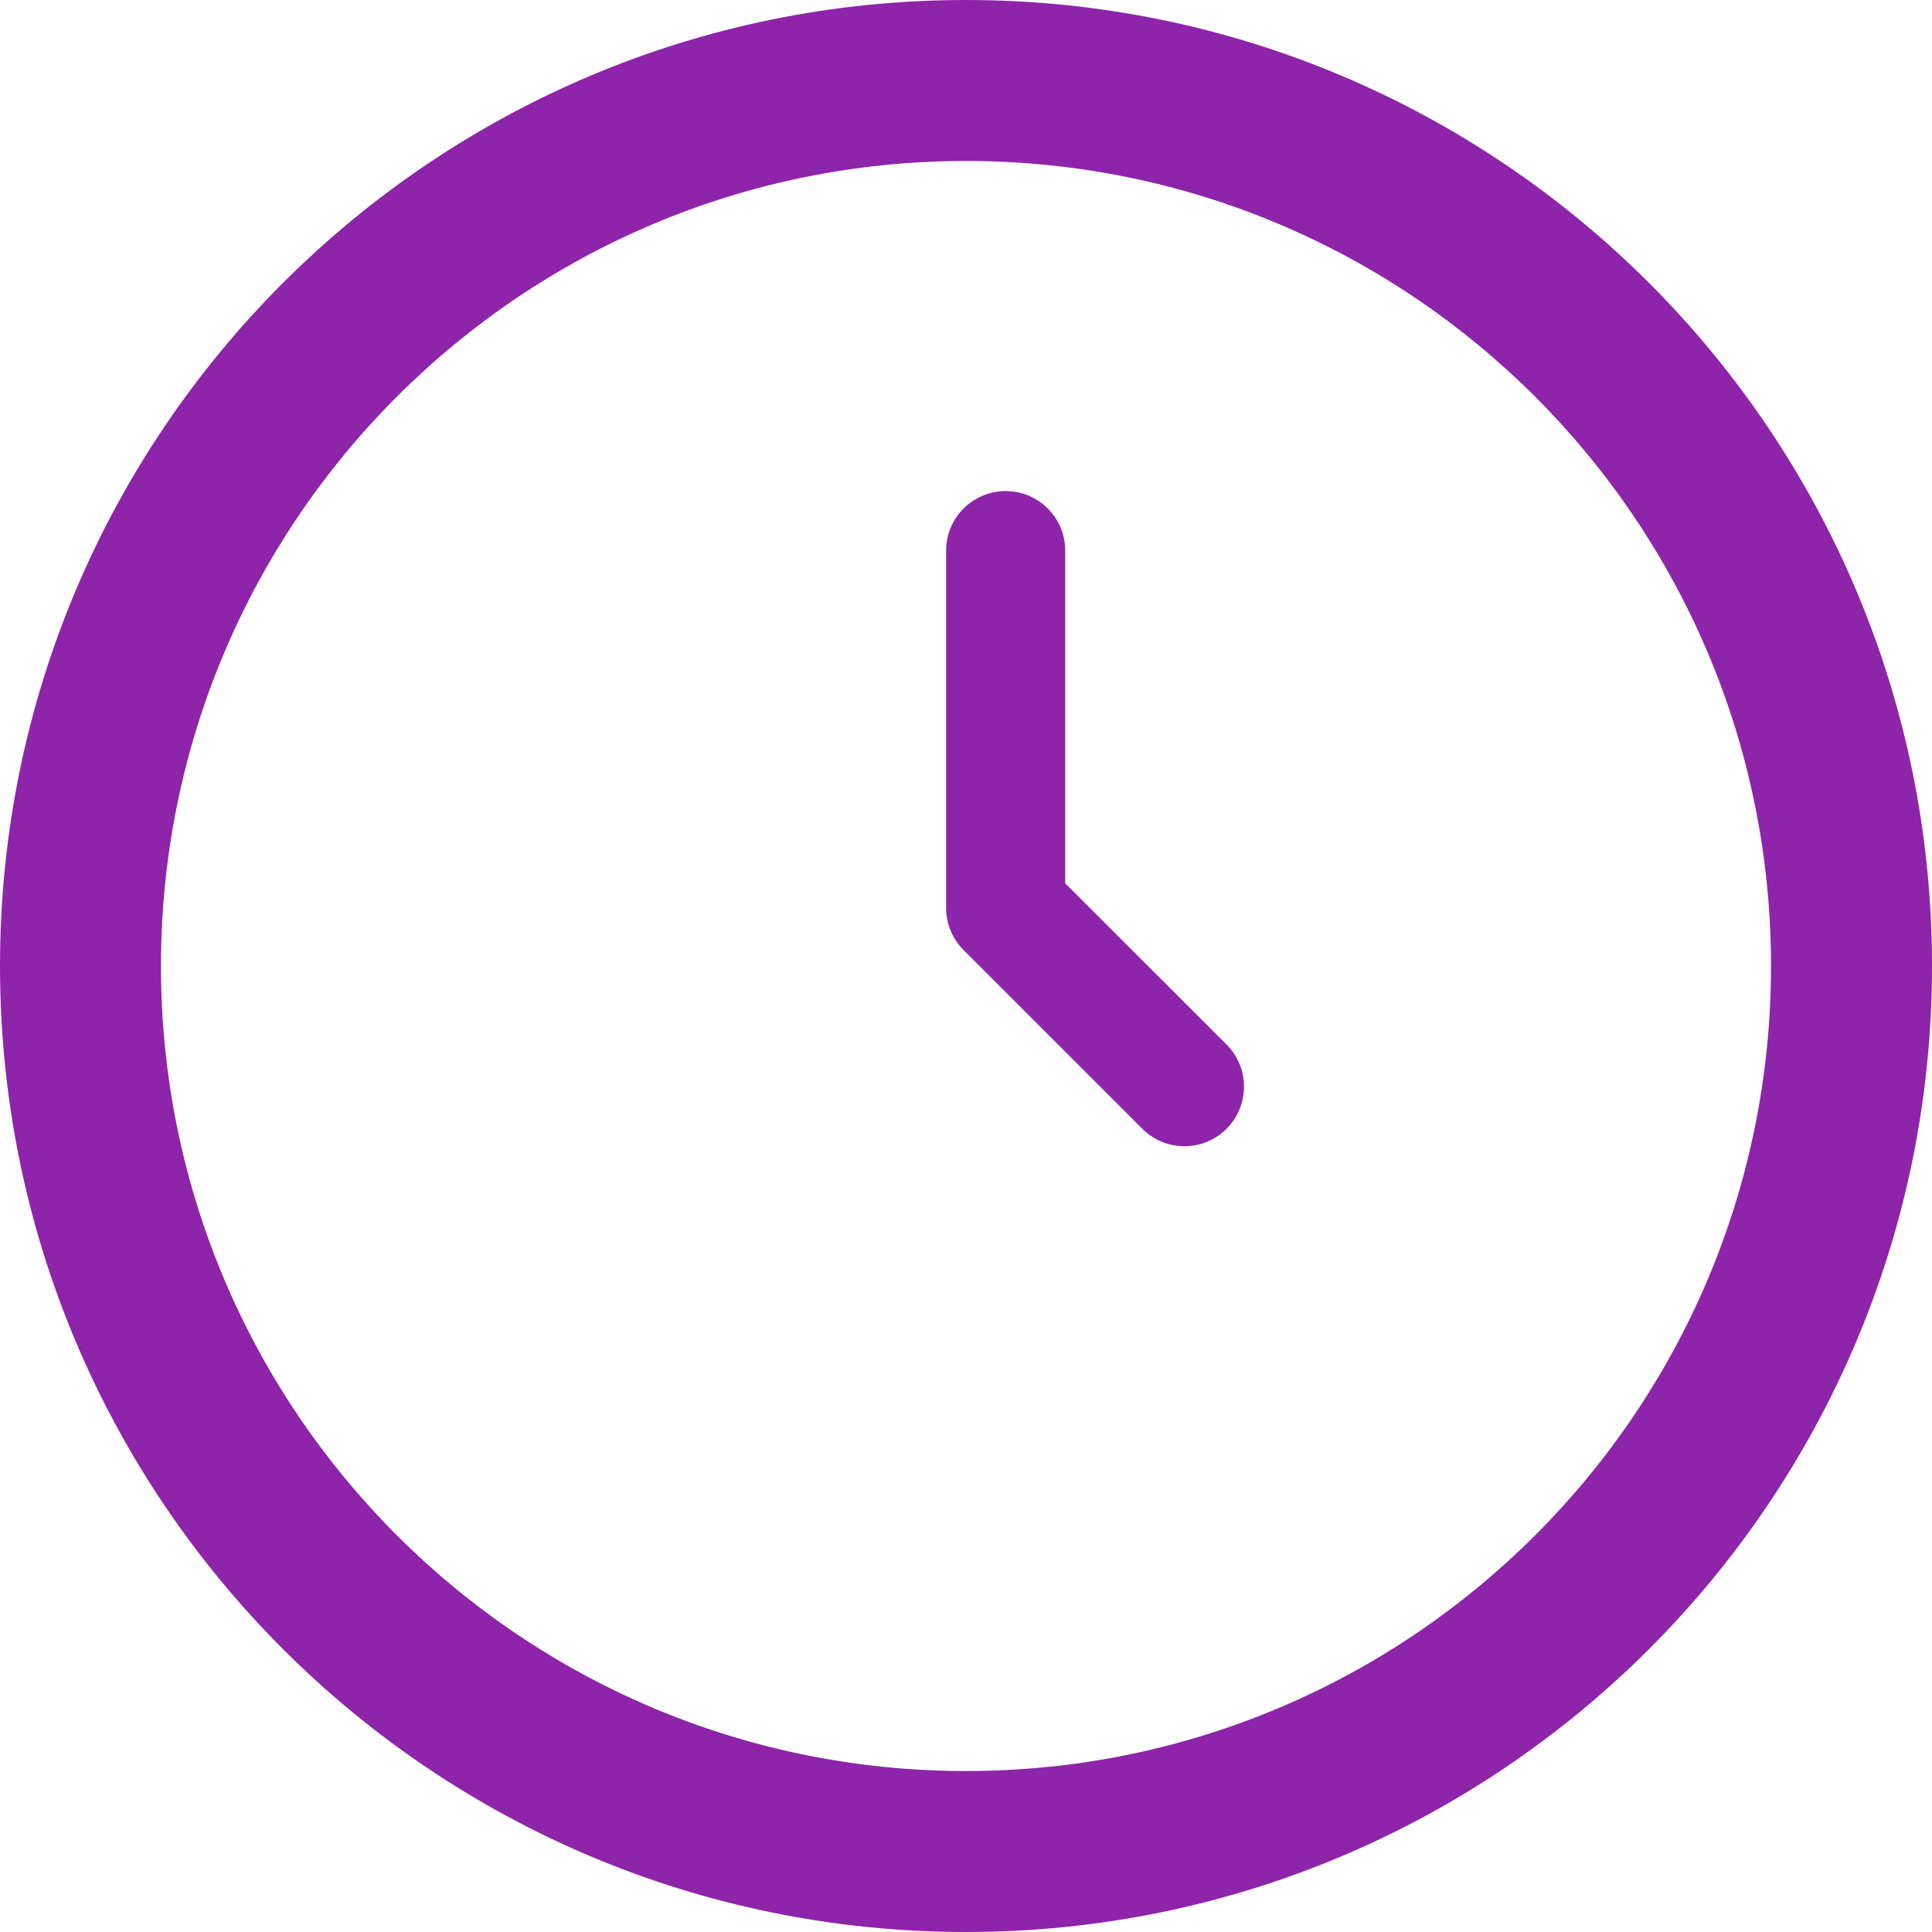
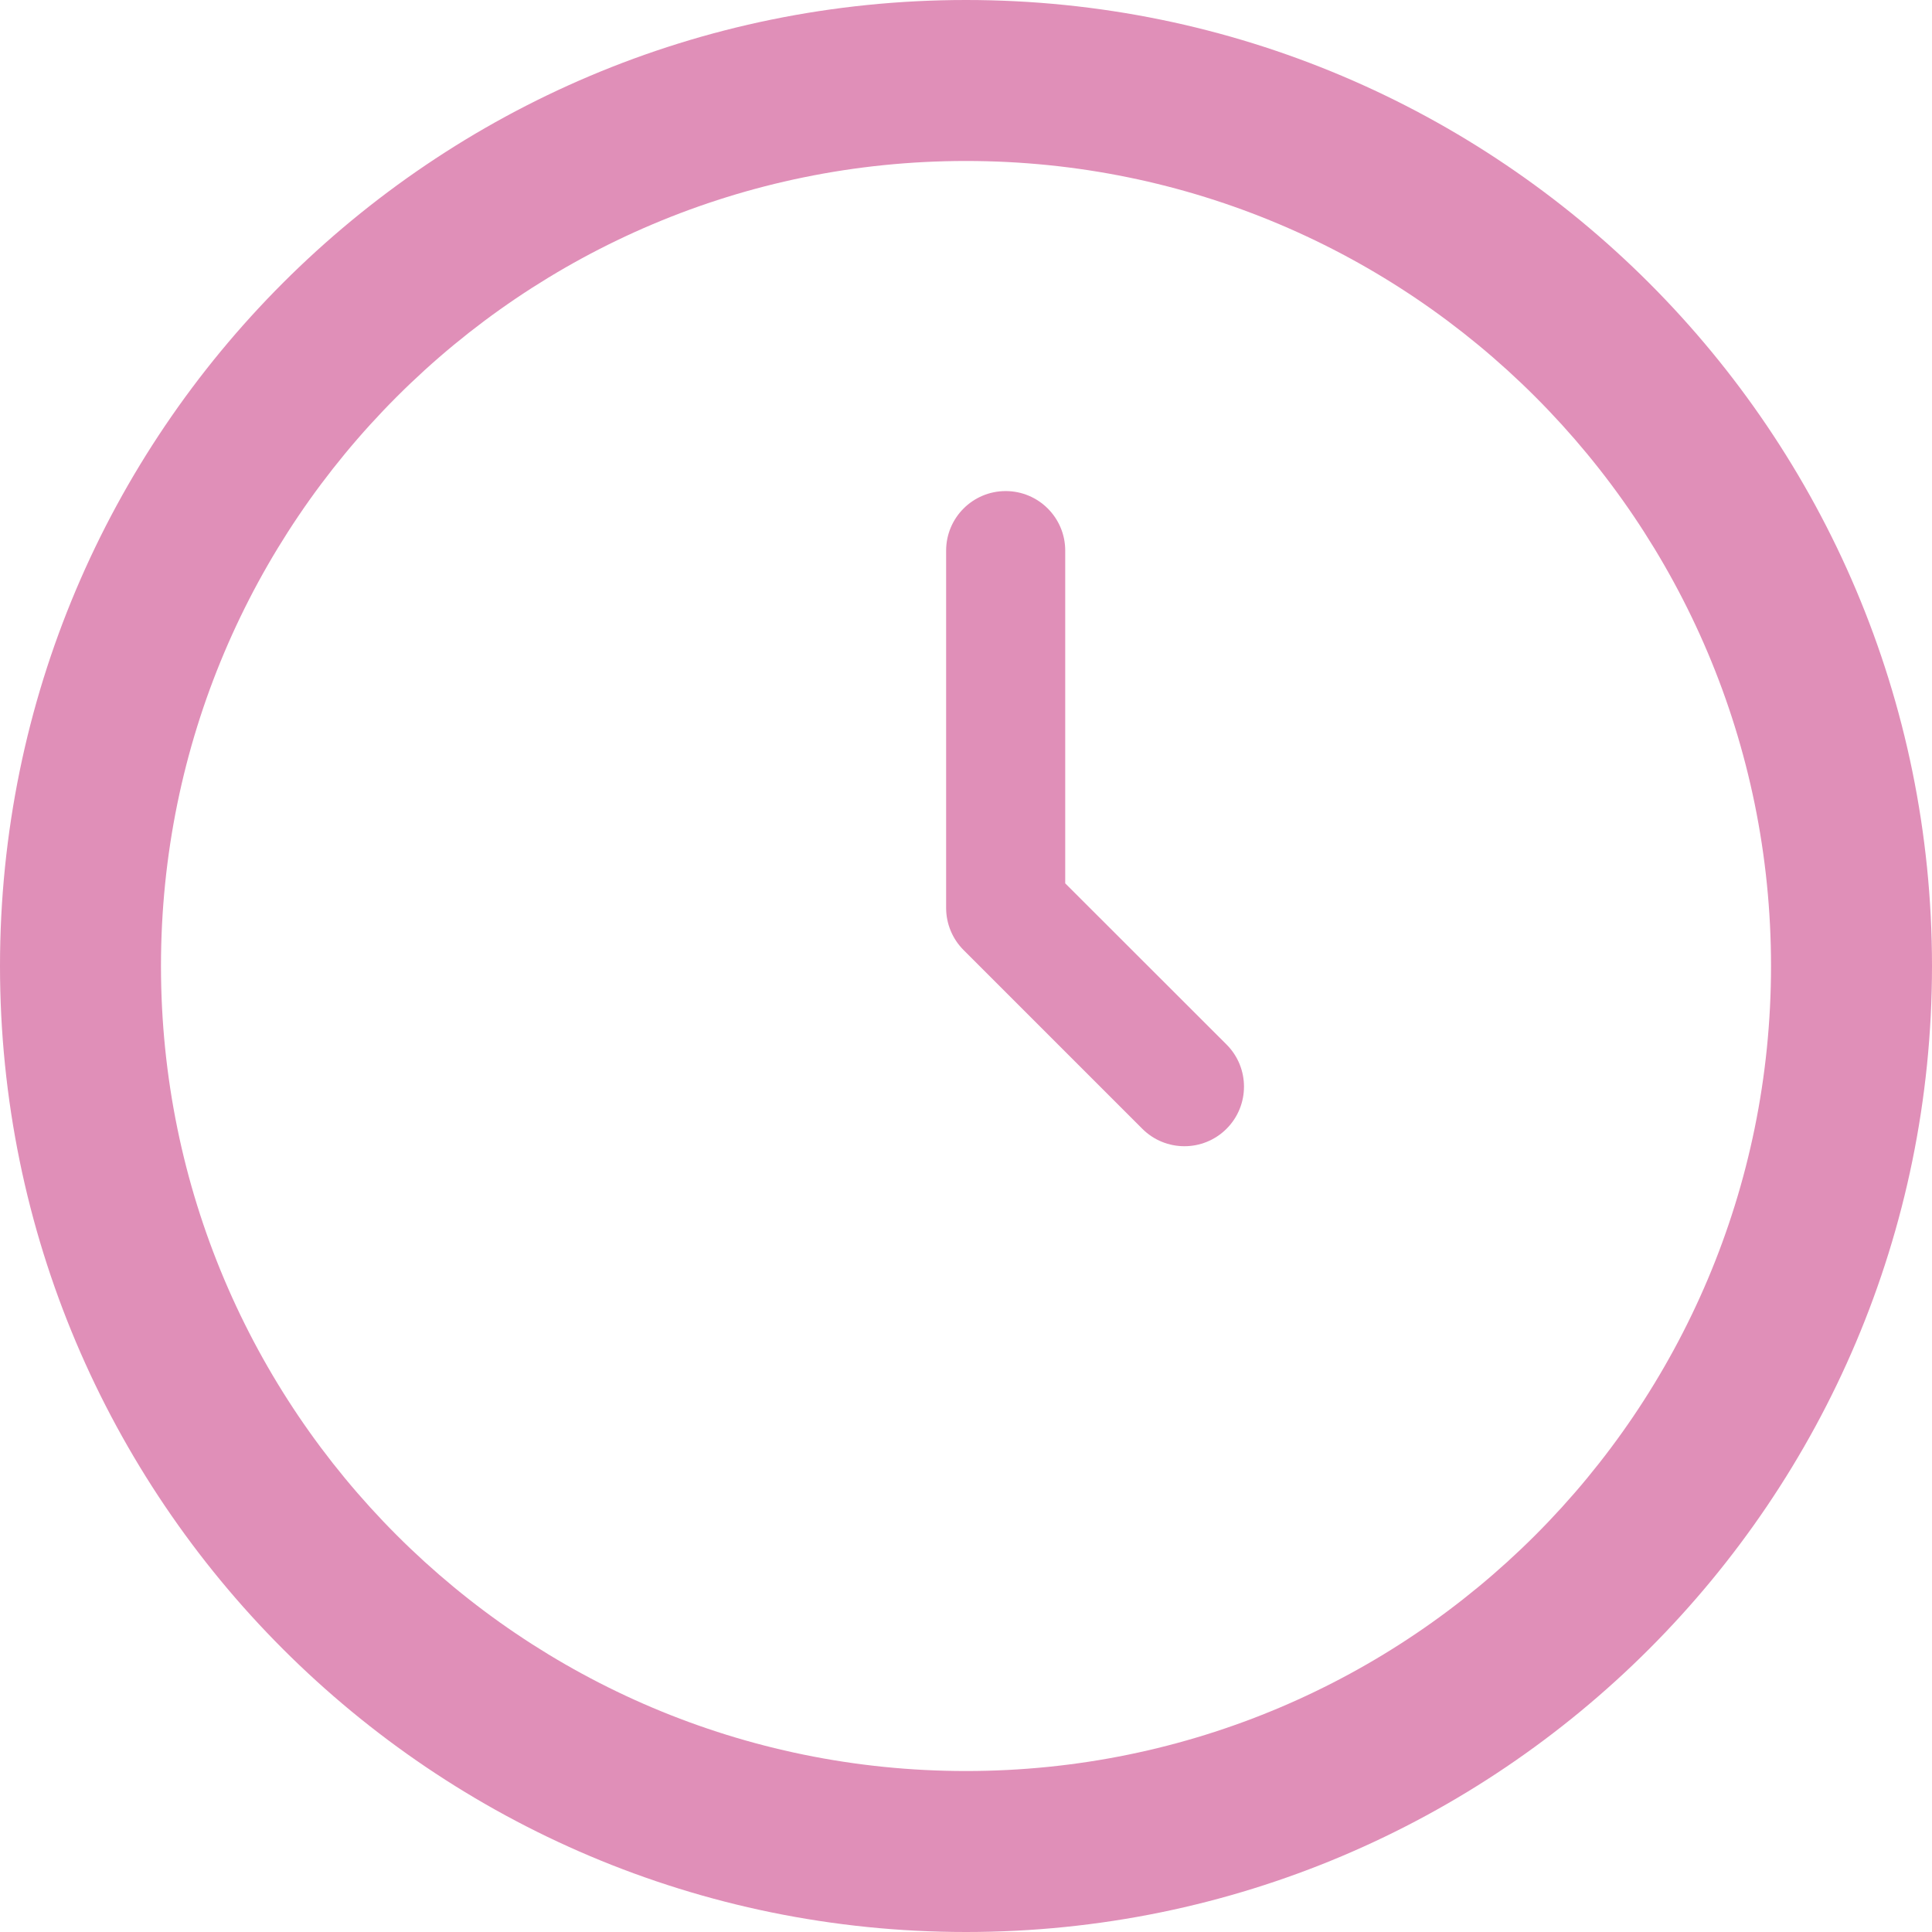
<svg xmlns="http://www.w3.org/2000/svg" width="28" height="28" viewBox="0 0 28 28">
-   <path d="M14,0A14,14,0,1,0,28,14,14,14,0,0,0,14,0Zm0,25.667A11.667,11.667,0,1,1,25.667,14,11.667,11.667,0,0,1,14,25.667Z" transform="translate(0 0)" fill="#8e24aa" />
-   <path d="M12.726,10.685V5.863a.863.863,0,0,0-1.726,0v5.179a.863.863,0,0,0,.253.61l2.59,2.59a.863.863,0,1,0,1.221-1.221Z" transform="translate(2.712 2.117)" fill="#8e24aa" />
+   <path d="M14,0A14,14,0,1,0,28,14,14,14,0,0,0,14,0Zm0,25.667A11.667,11.667,0,1,1,25.667,14,11.667,11.667,0,0,1,14,25.667Z" transform="translate(0 0)" fill="#e08fb8" />
+   <path d="M12.726,10.685V5.863a.863.863,0,0,0-1.726,0v5.179a.863.863,0,0,0,.253.61l2.59,2.59a.863.863,0,1,0,1.221-1.221Z" transform="translate(2.712 2.117)" fill="#e08fb8" />
</svg>
